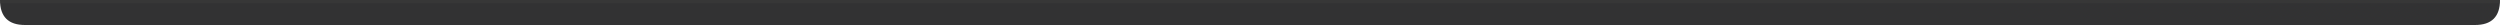
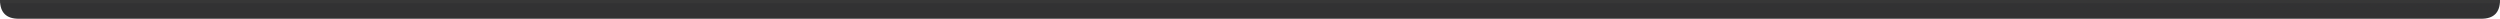
- <svg xmlns="http://www.w3.org/2000/svg" viewBox="0 0 800 8" role="img">
+ <svg xmlns="http://www.w3.org/2000/svg" viewBox="0 0 800 6" role="img">
  <defs>
    <clipPath id="bottom-round">
-       <path d="M 0 0 H 800 V 0 Q 800 8 792 8 H 8 Q 0 8 0 0 Z" />
+       <path d="M 0 0 H 800 V 0 Q 800 6 794 6 H 6 Q 0 6 0 0 Z" />
    </clipPath>
  </defs>
  <g clip-path="url(#bottom-round)">
-     <rect width="800" height="8" fill="#323233" />
+     <rect width="800" height="6" fill="#323233" />
    <rect x="0" y="0" width="800" height="1" fill="#3c3c3c" opacity="0.5" />
  </g>
</svg>
